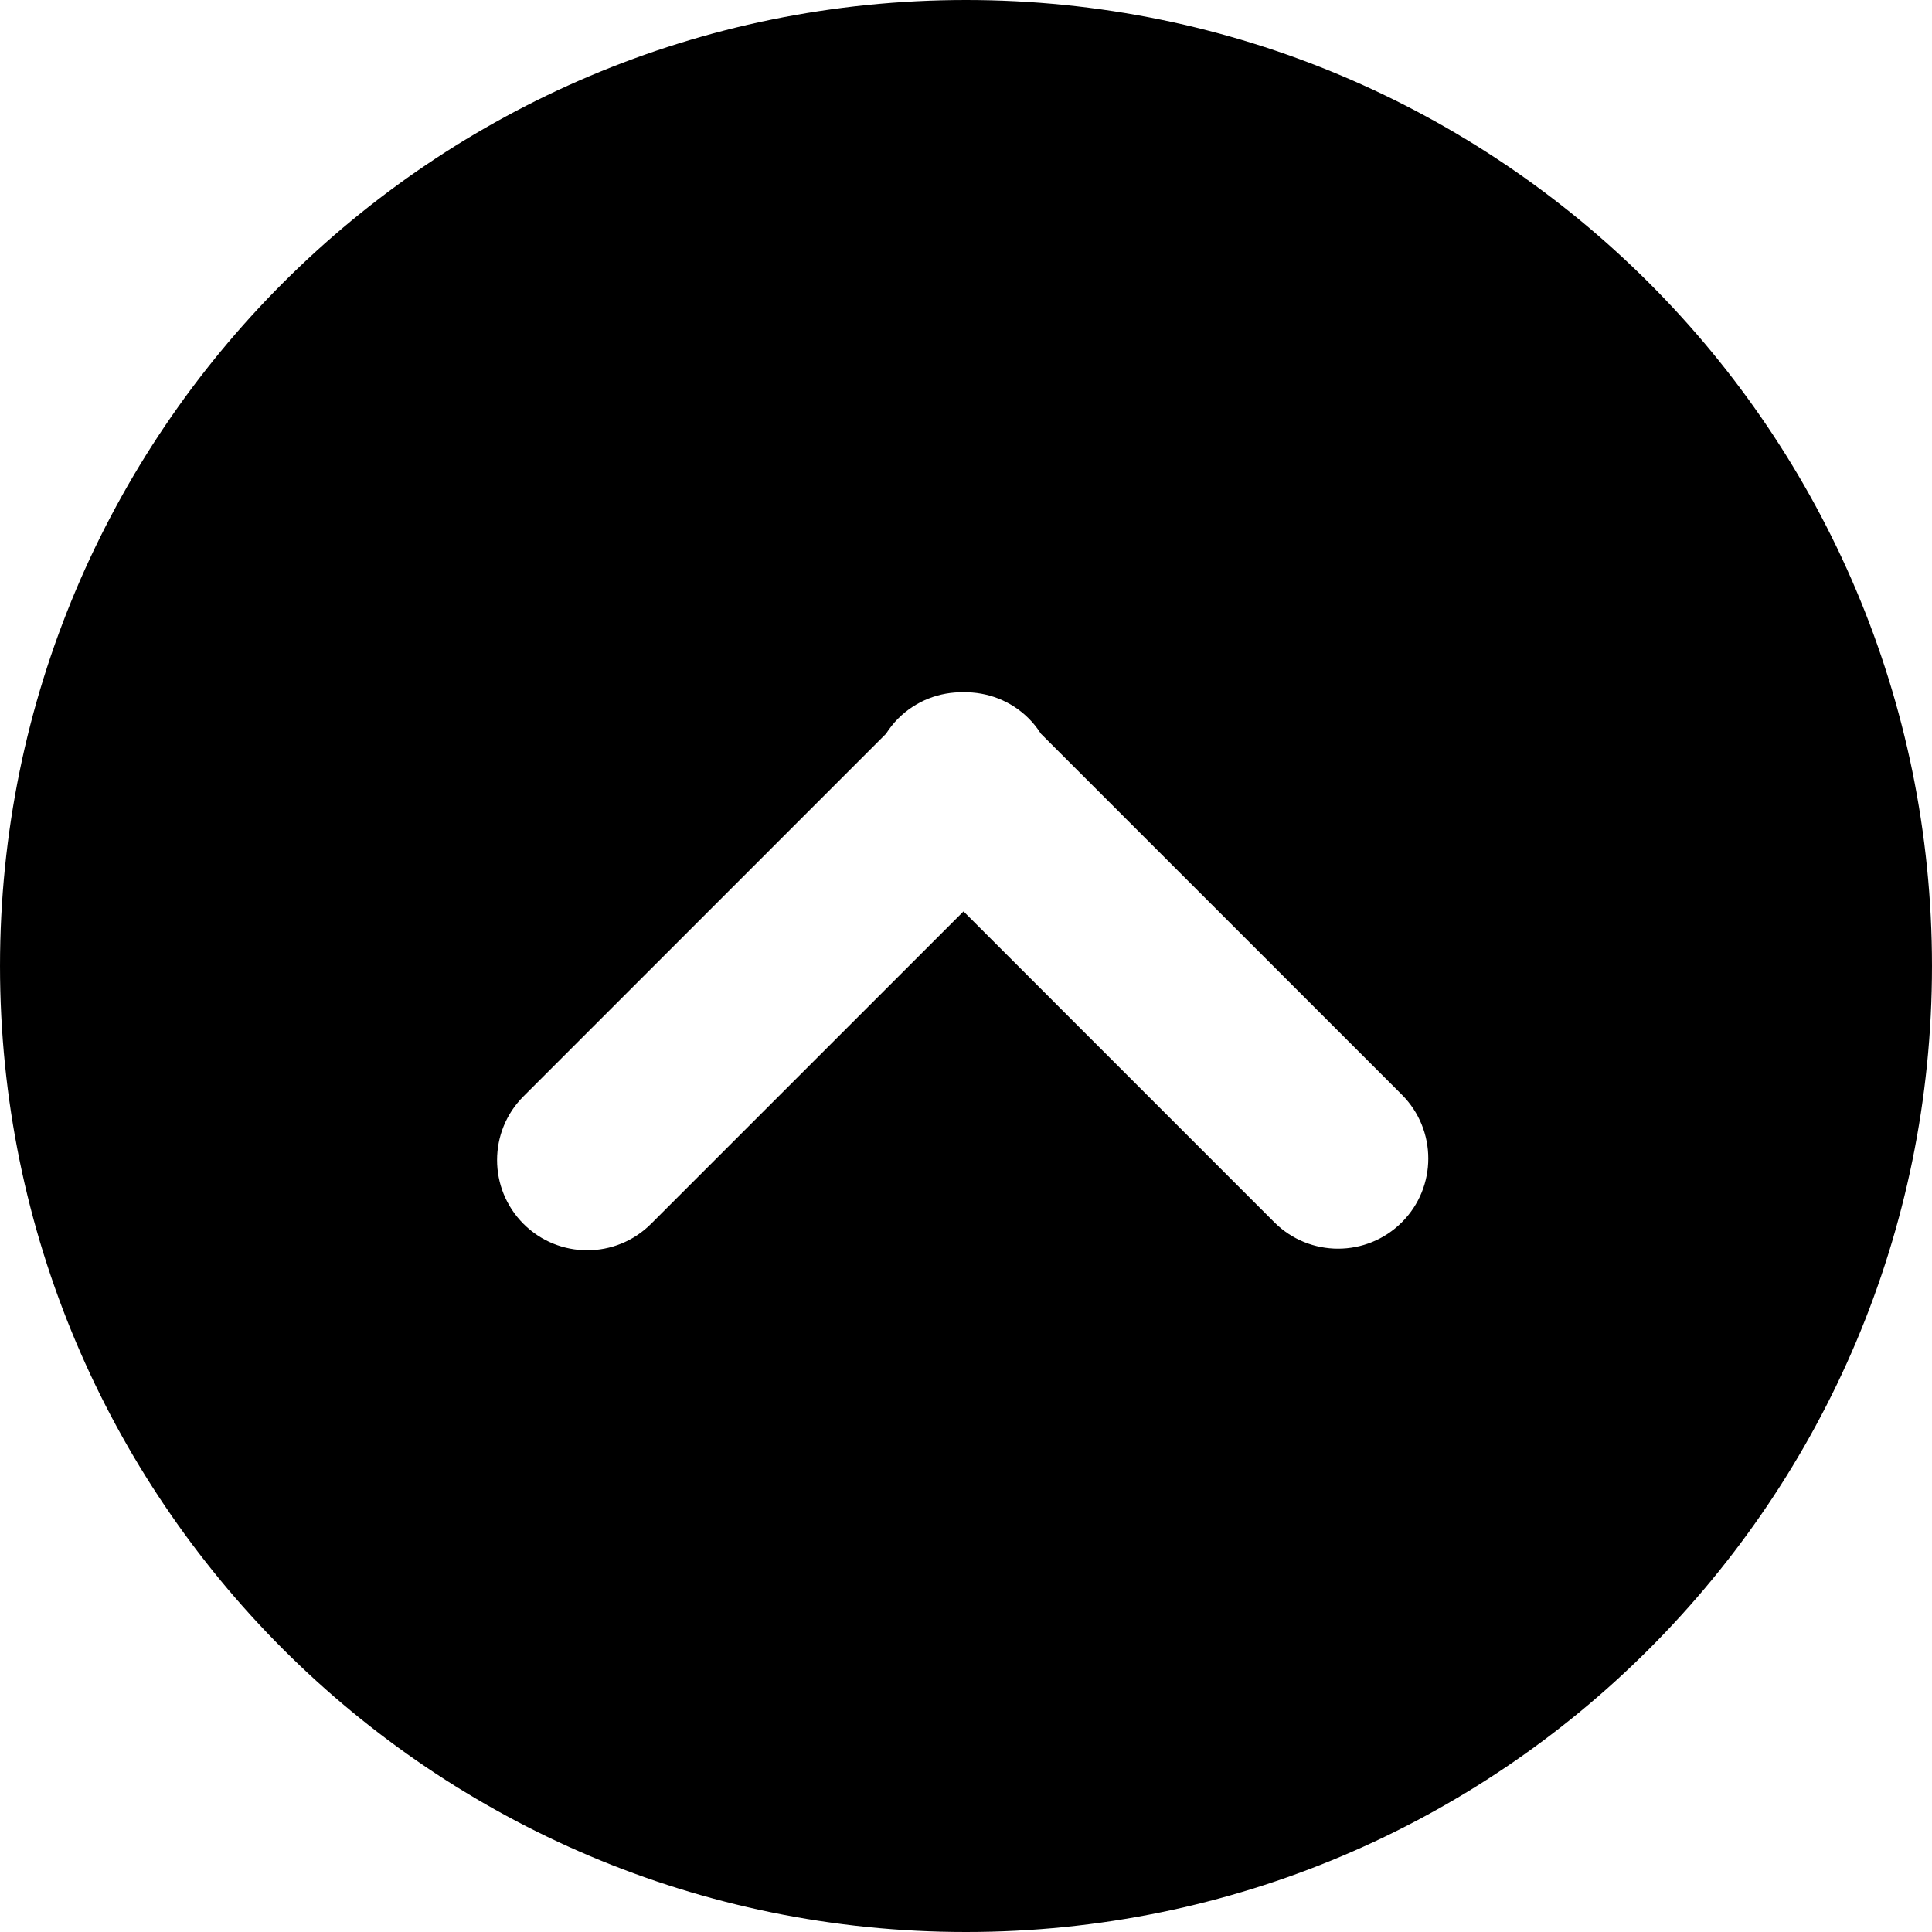
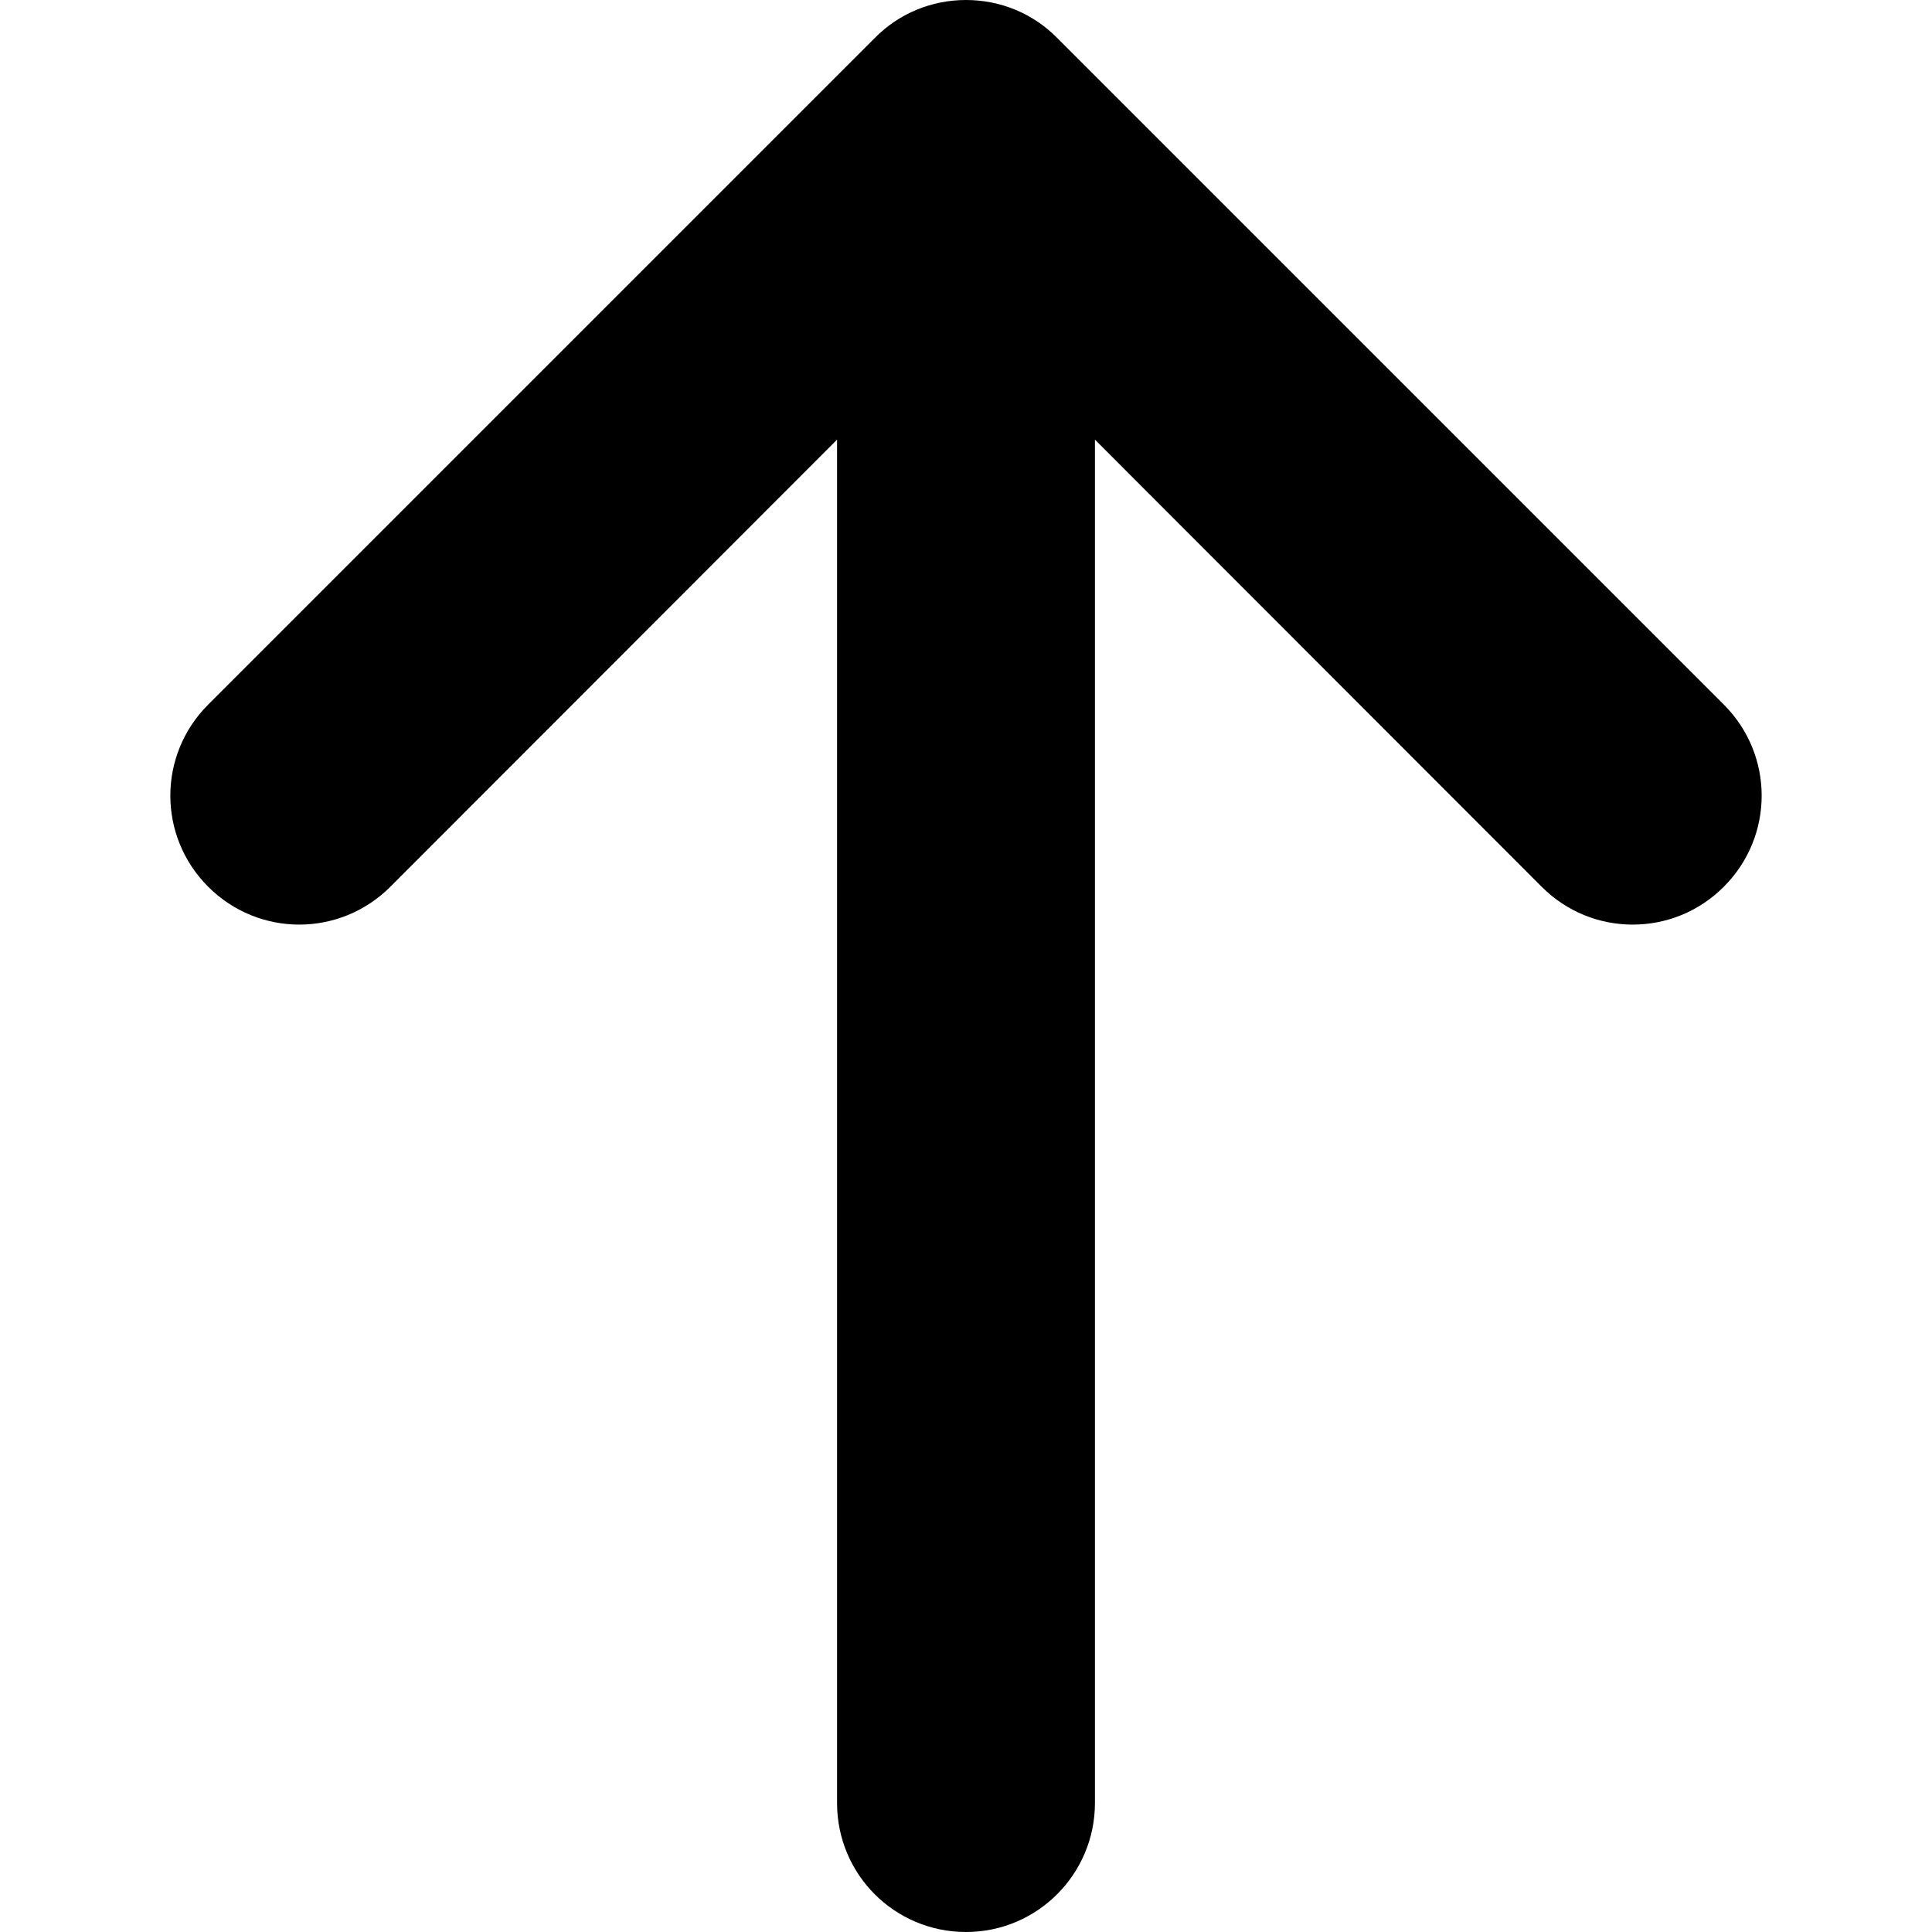
- <svg xmlns="http://www.w3.org/2000/svg" version="1.1" id="Layer_1" x="0px" y="0px" viewBox="0 0 300.003 300.003" style="enable-background:new 0 0 300.003 300.003;" xml:space="preserve">
+ <svg xmlns="http://www.w3.org/2000/svg" version="1.1" id="Capa_1" x="0px" y="0px" viewBox="0 0 490 490" style="enable-background:new 0 0 490 490;" xml:space="preserve">
  <g>
-     <g>
-       <path d="M150,0C67.159,0,0.001,67.159,0.001,150c0,82.838,67.157,150.003,149.997,150.003S300.002,232.838,300.002,150    C300.002,67.159,232.842,0,150,0z M217.685,189.794c-5.47,5.467-14.338,5.47-19.81,0l-48.26-48.27l-48.522,48.516    c-5.467,5.467-14.338,5.47-19.81,0c-2.731-2.739-4.098-6.321-4.098-9.905s1.367-7.166,4.103-9.897l56.292-56.297    c0.539-0.838,1.157-1.637,1.888-2.368c2.796-2.796,6.476-4.142,10.146-4.077c3.662-0.062,7.348,1.281,10.141,4.08    c0.734,0.729,1.349,1.528,1.886,2.365l56.043,56.043C223.152,175.454,223.156,184.322,217.685,189.794z" />
-     </g>
+     <path d="M437.2,178.7c12.8,12.8,12.8,33.4,0,46.2c-6.4,6.4-14.7,9.6-23.1,9.6s-16.7-3.2-23.1-9.6L277.7,111.5v345.8   c0,18-14.6,32.7-32.7,32.7s-32.7-14.6-32.7-32.7V111.5L99,224.9c-12.8,12.8-33.4,12.8-46.2,0s-12.8-33.4,0-46.2L221.9,9.6   C228,3.4,236.3,0,245,0c8.7,0,17,3.4,23.1,9.6L437.2,178.7z" />
  </g>
  <g>
</g>
  <g>
</g>
  <g>
</g>
  <g>
</g>
  <g>
</g>
  <g>
</g>
  <g>
</g>
  <g>
</g>
  <g>
</g>
  <g>
</g>
  <g>
</g>
  <g>
</g>
  <g>
</g>
  <g>
</g>
  <g>
</g>
</svg>
